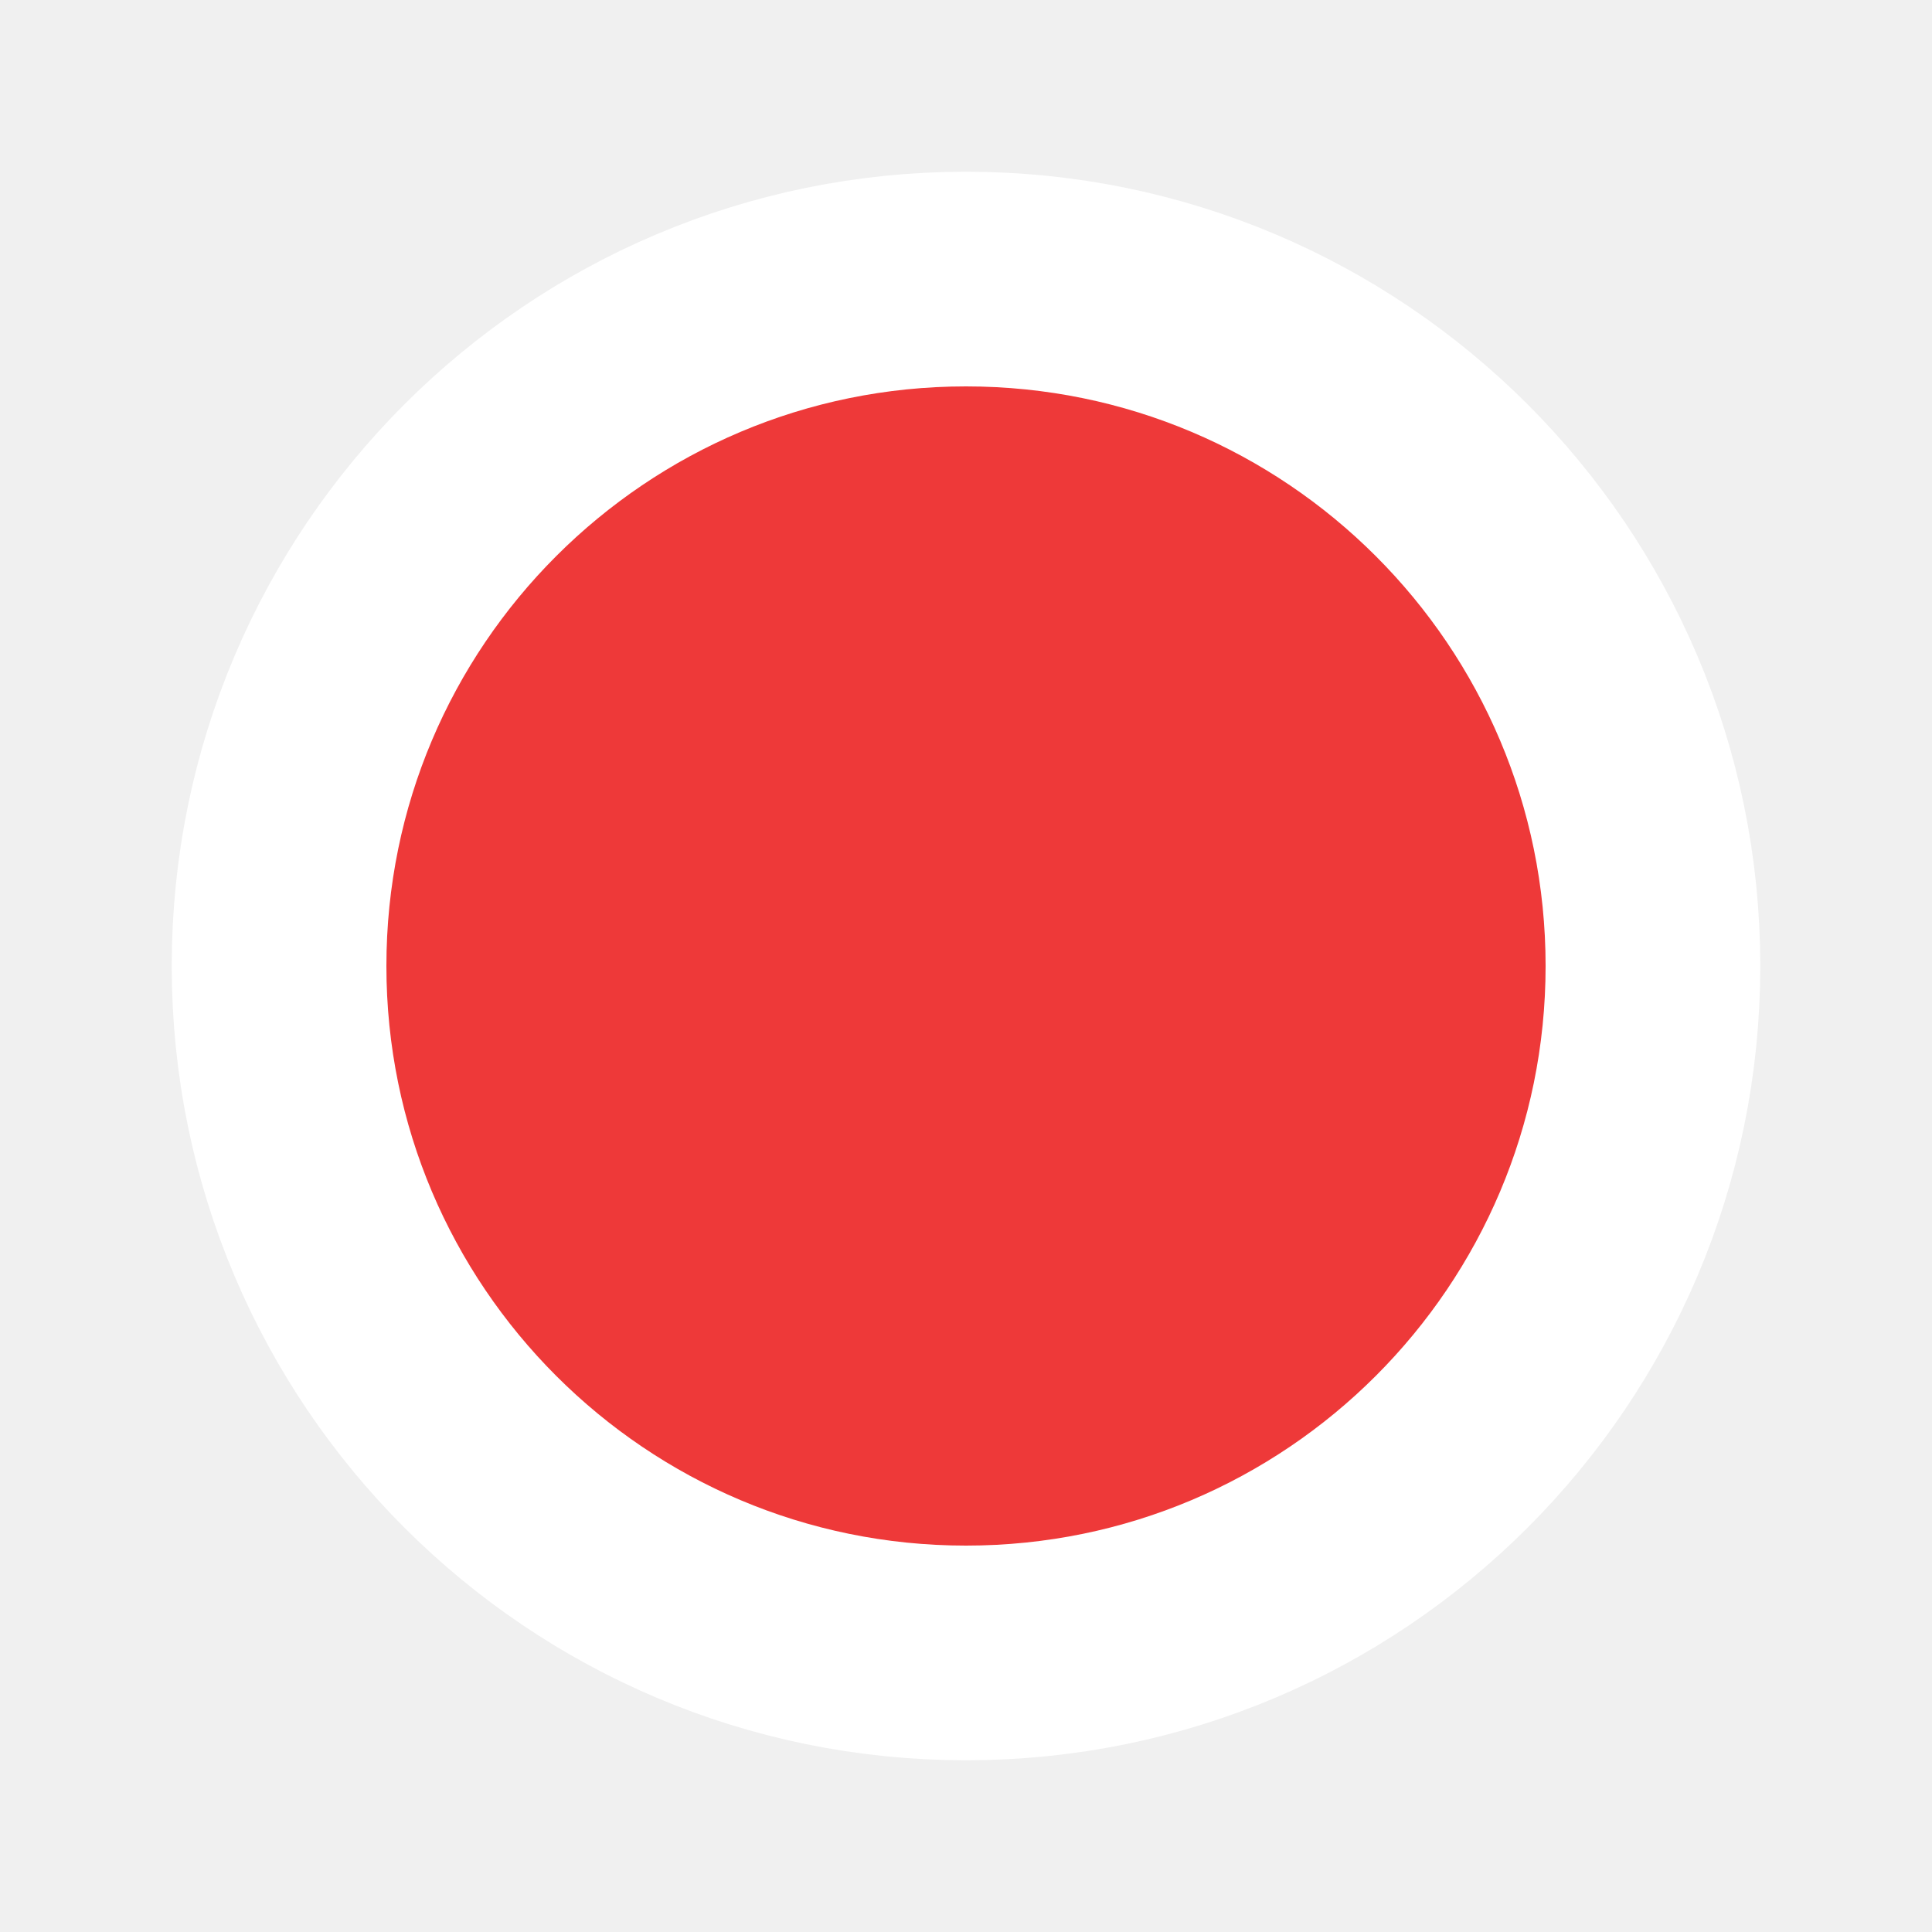
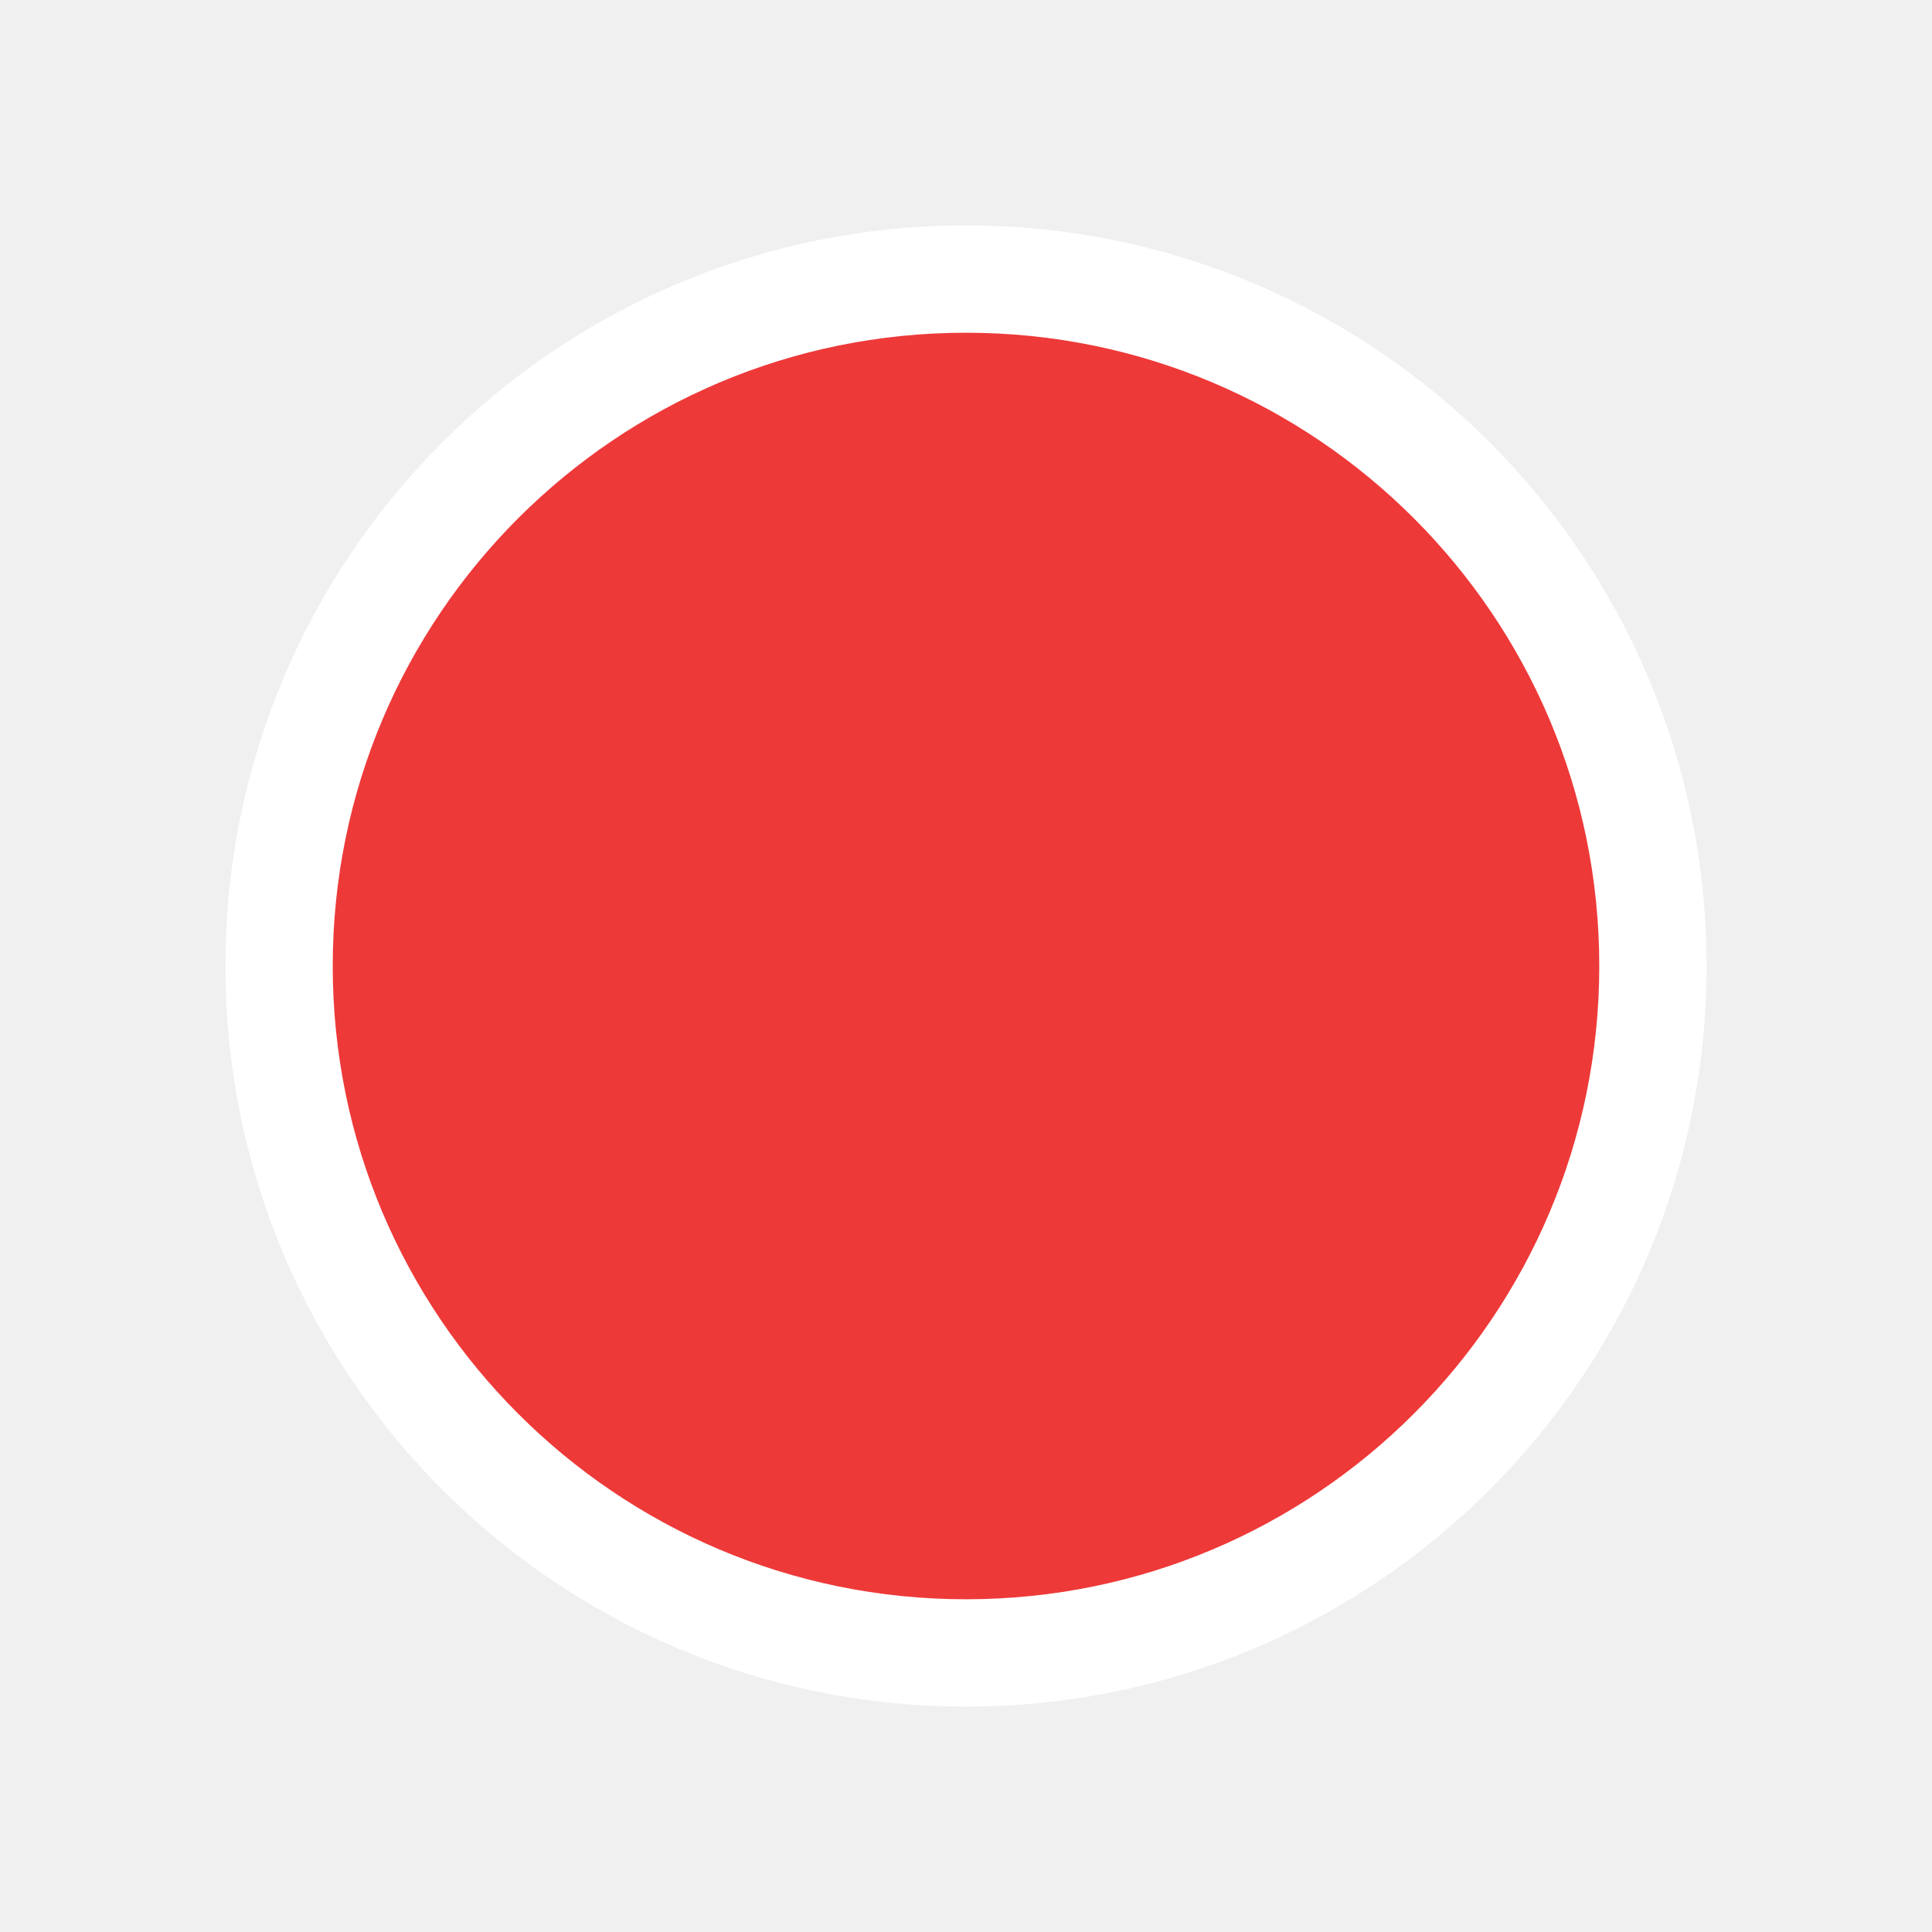
<svg xmlns="http://www.w3.org/2000/svg" width="18" height="18" viewBox="0 0 18 18" fill="none">
  <g id="user_status">
-     <circle id="Ellipse" cx="9" cy="9" r="6.4" fill="#EE3939" stroke="white" stroke-width="2" />
+     <circle id="Ellipse" cx="9" cy="9" r="6.4" fill="#EE3939" stroke="white" strokeWidth="2" />
  </g>
</svg>
